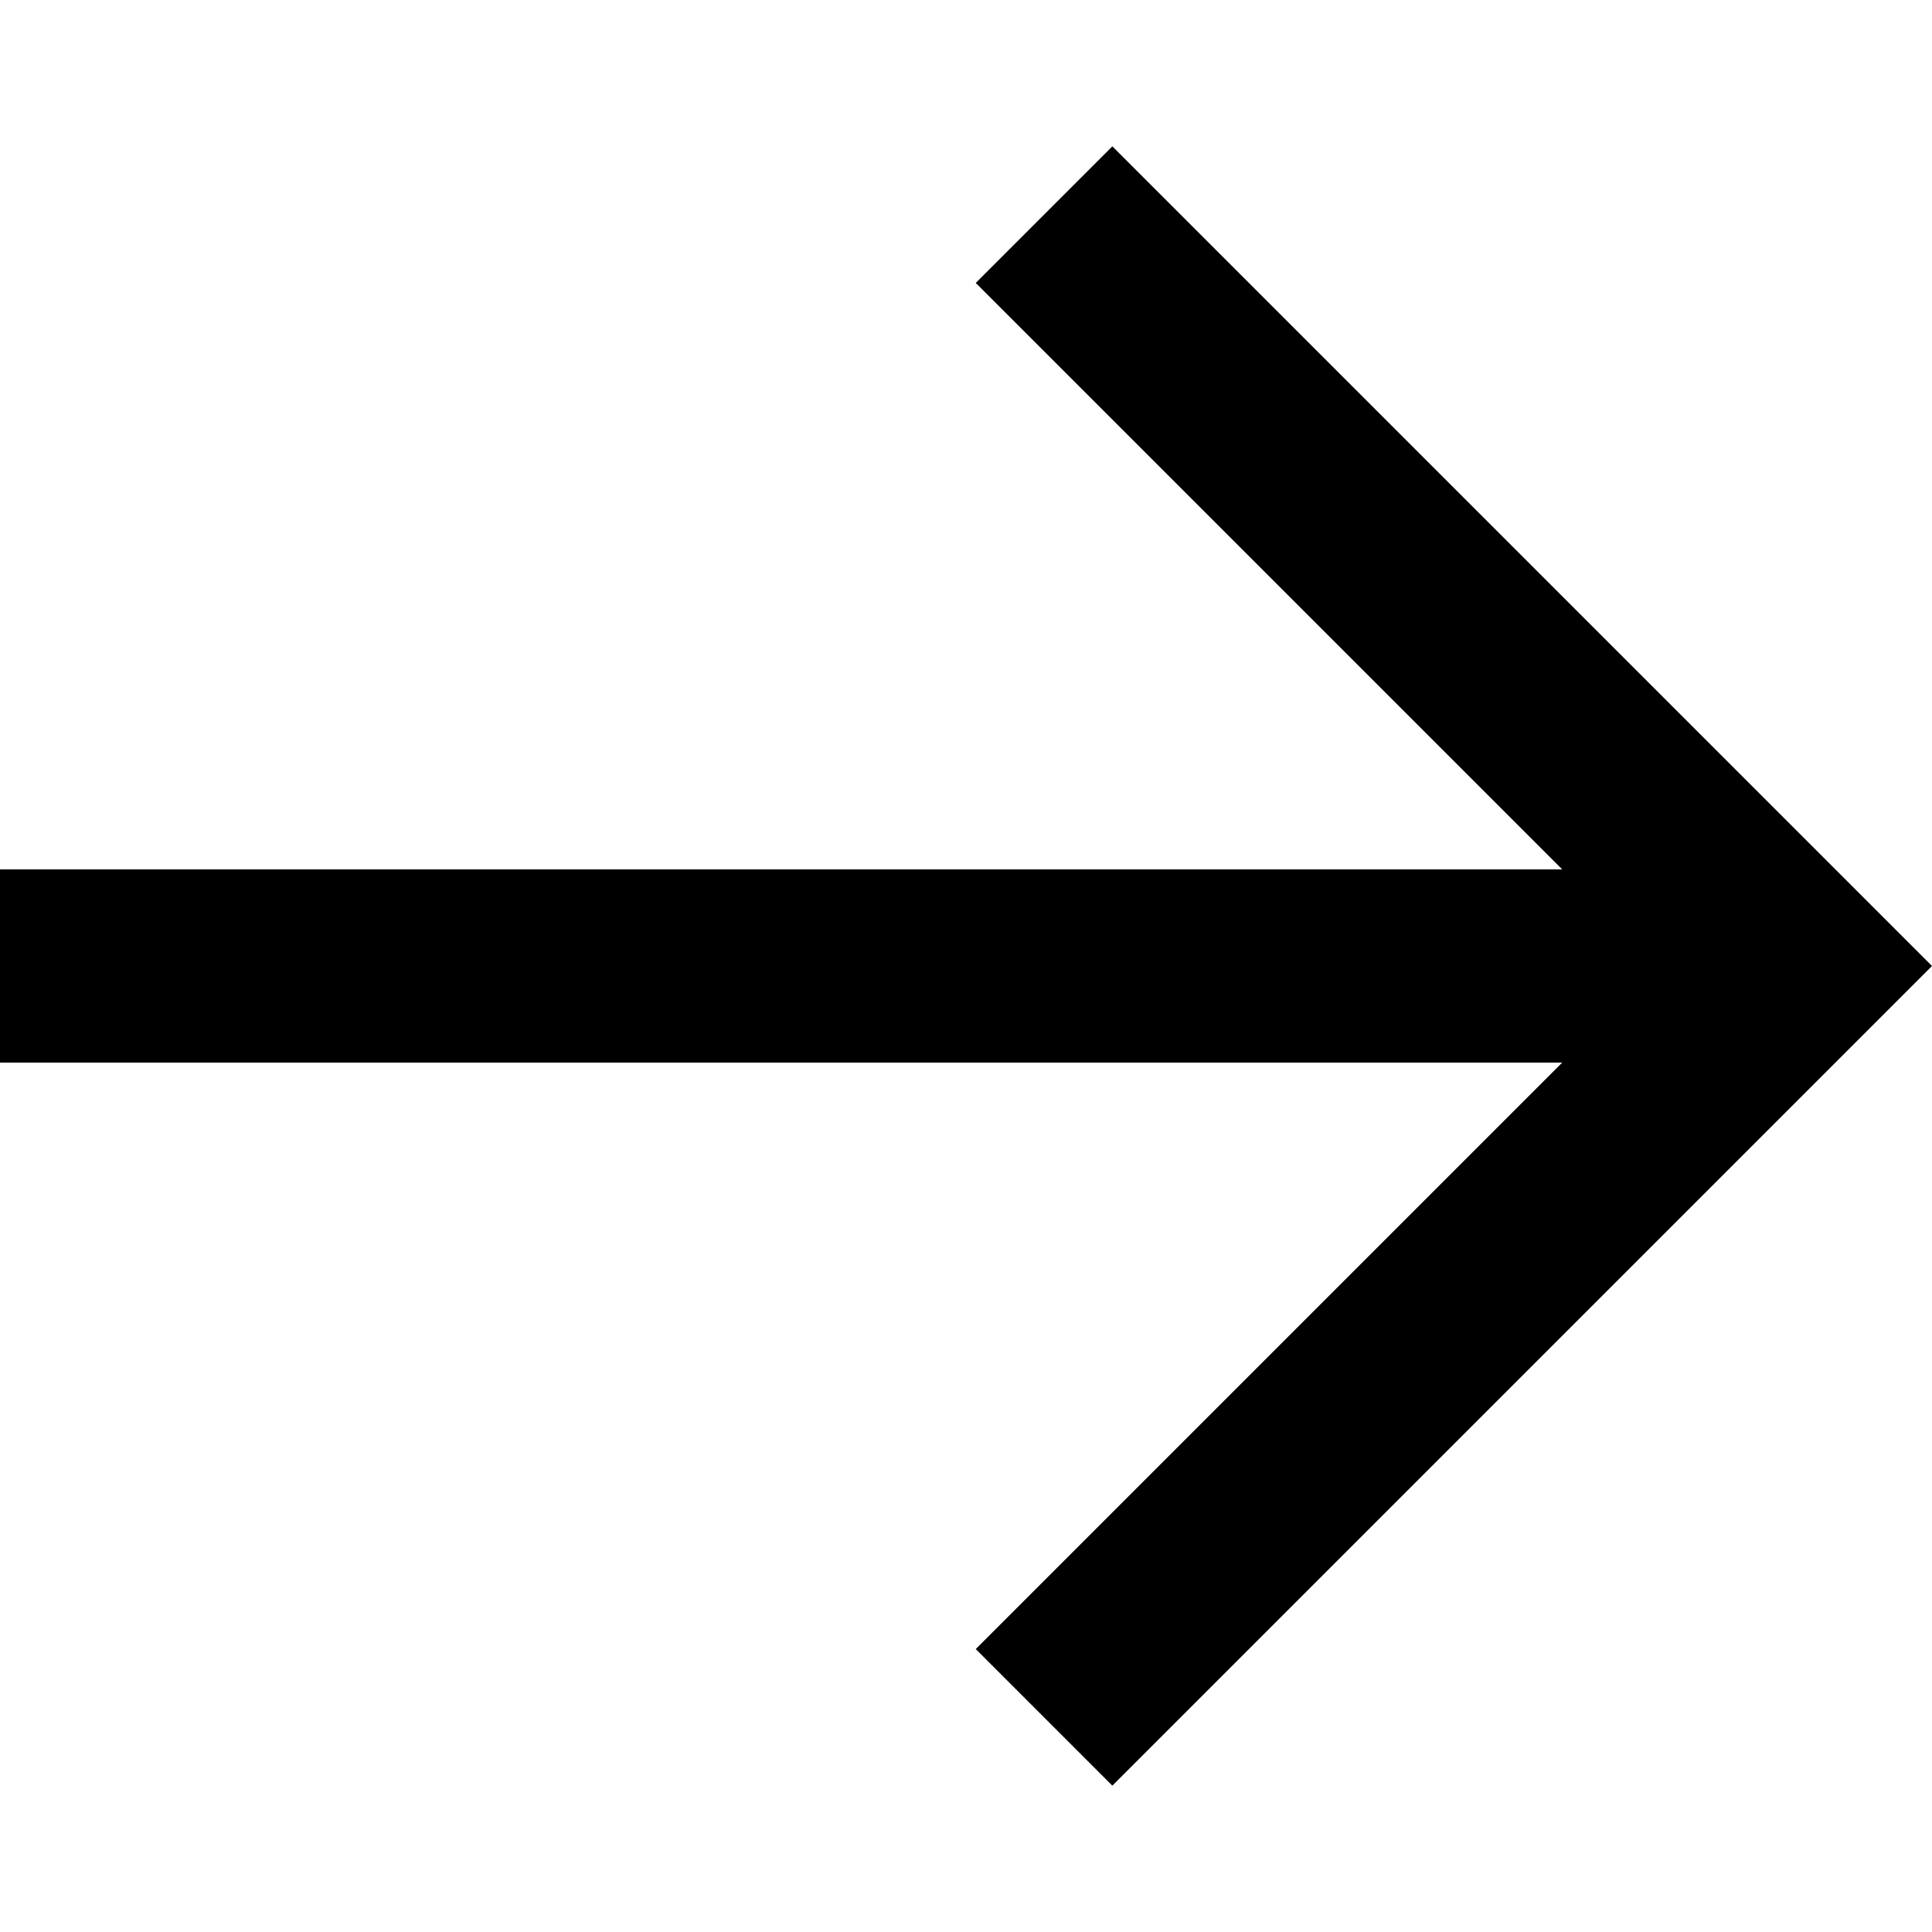
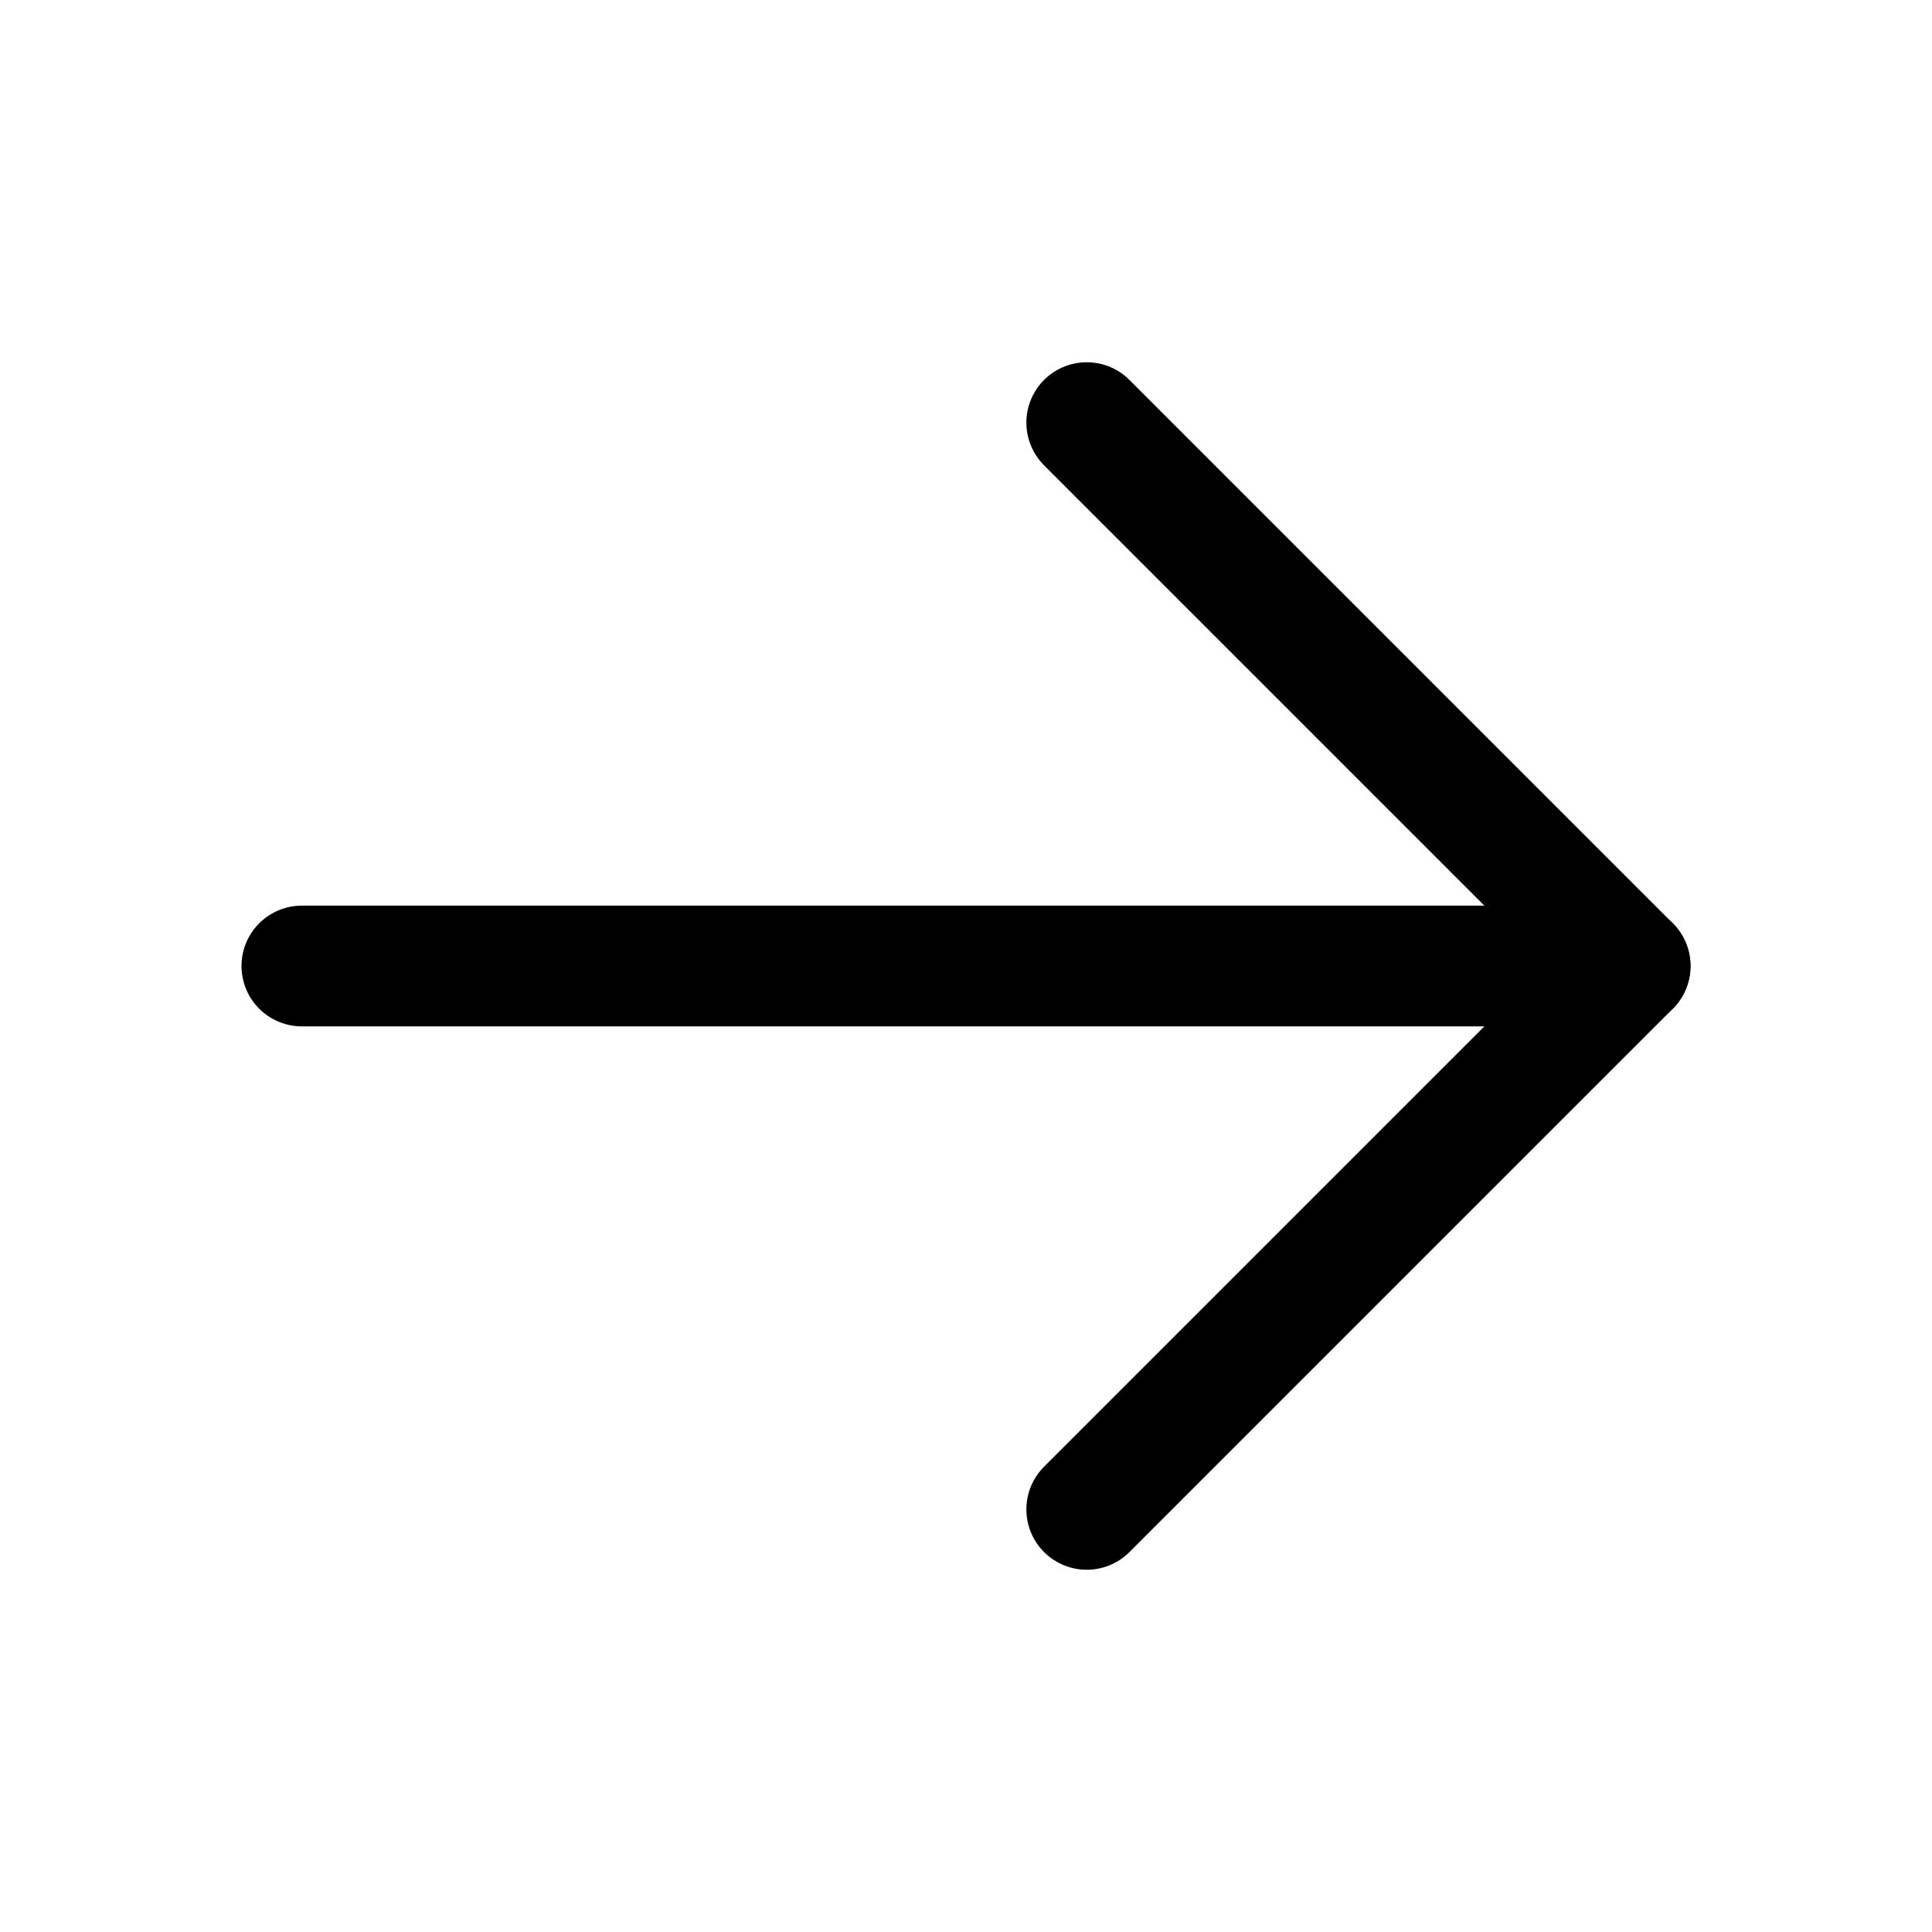
- <svg xmlns="http://www.w3.org/2000/svg" version="1.1" width="20" height="20" viewBox="0 0 20 20">
-   <path d="M16.172 9l-6.071-6.071 1.414-1.414 8.485 8.485-8.485 8.485-1.414-1.414 6.071-6.071h-16.172v-2z" />
+ <svg xmlns="http://www.w3.org/2000/svg" viewBox="0 0 256 256">
+   <rect width="256" height="256" fill="none" />
+   <line x1="40" y1="128" x2="216" y2="128" fill="none" stroke="currentColor" stroke-linecap="round" stroke-linejoin="round" stroke-width="16" />
+   <polyline points="144 56 216 128 144 200" fill="none" stroke="currentColor" stroke-linecap="round" stroke-linejoin="round" stroke-width="16" />
</svg>
